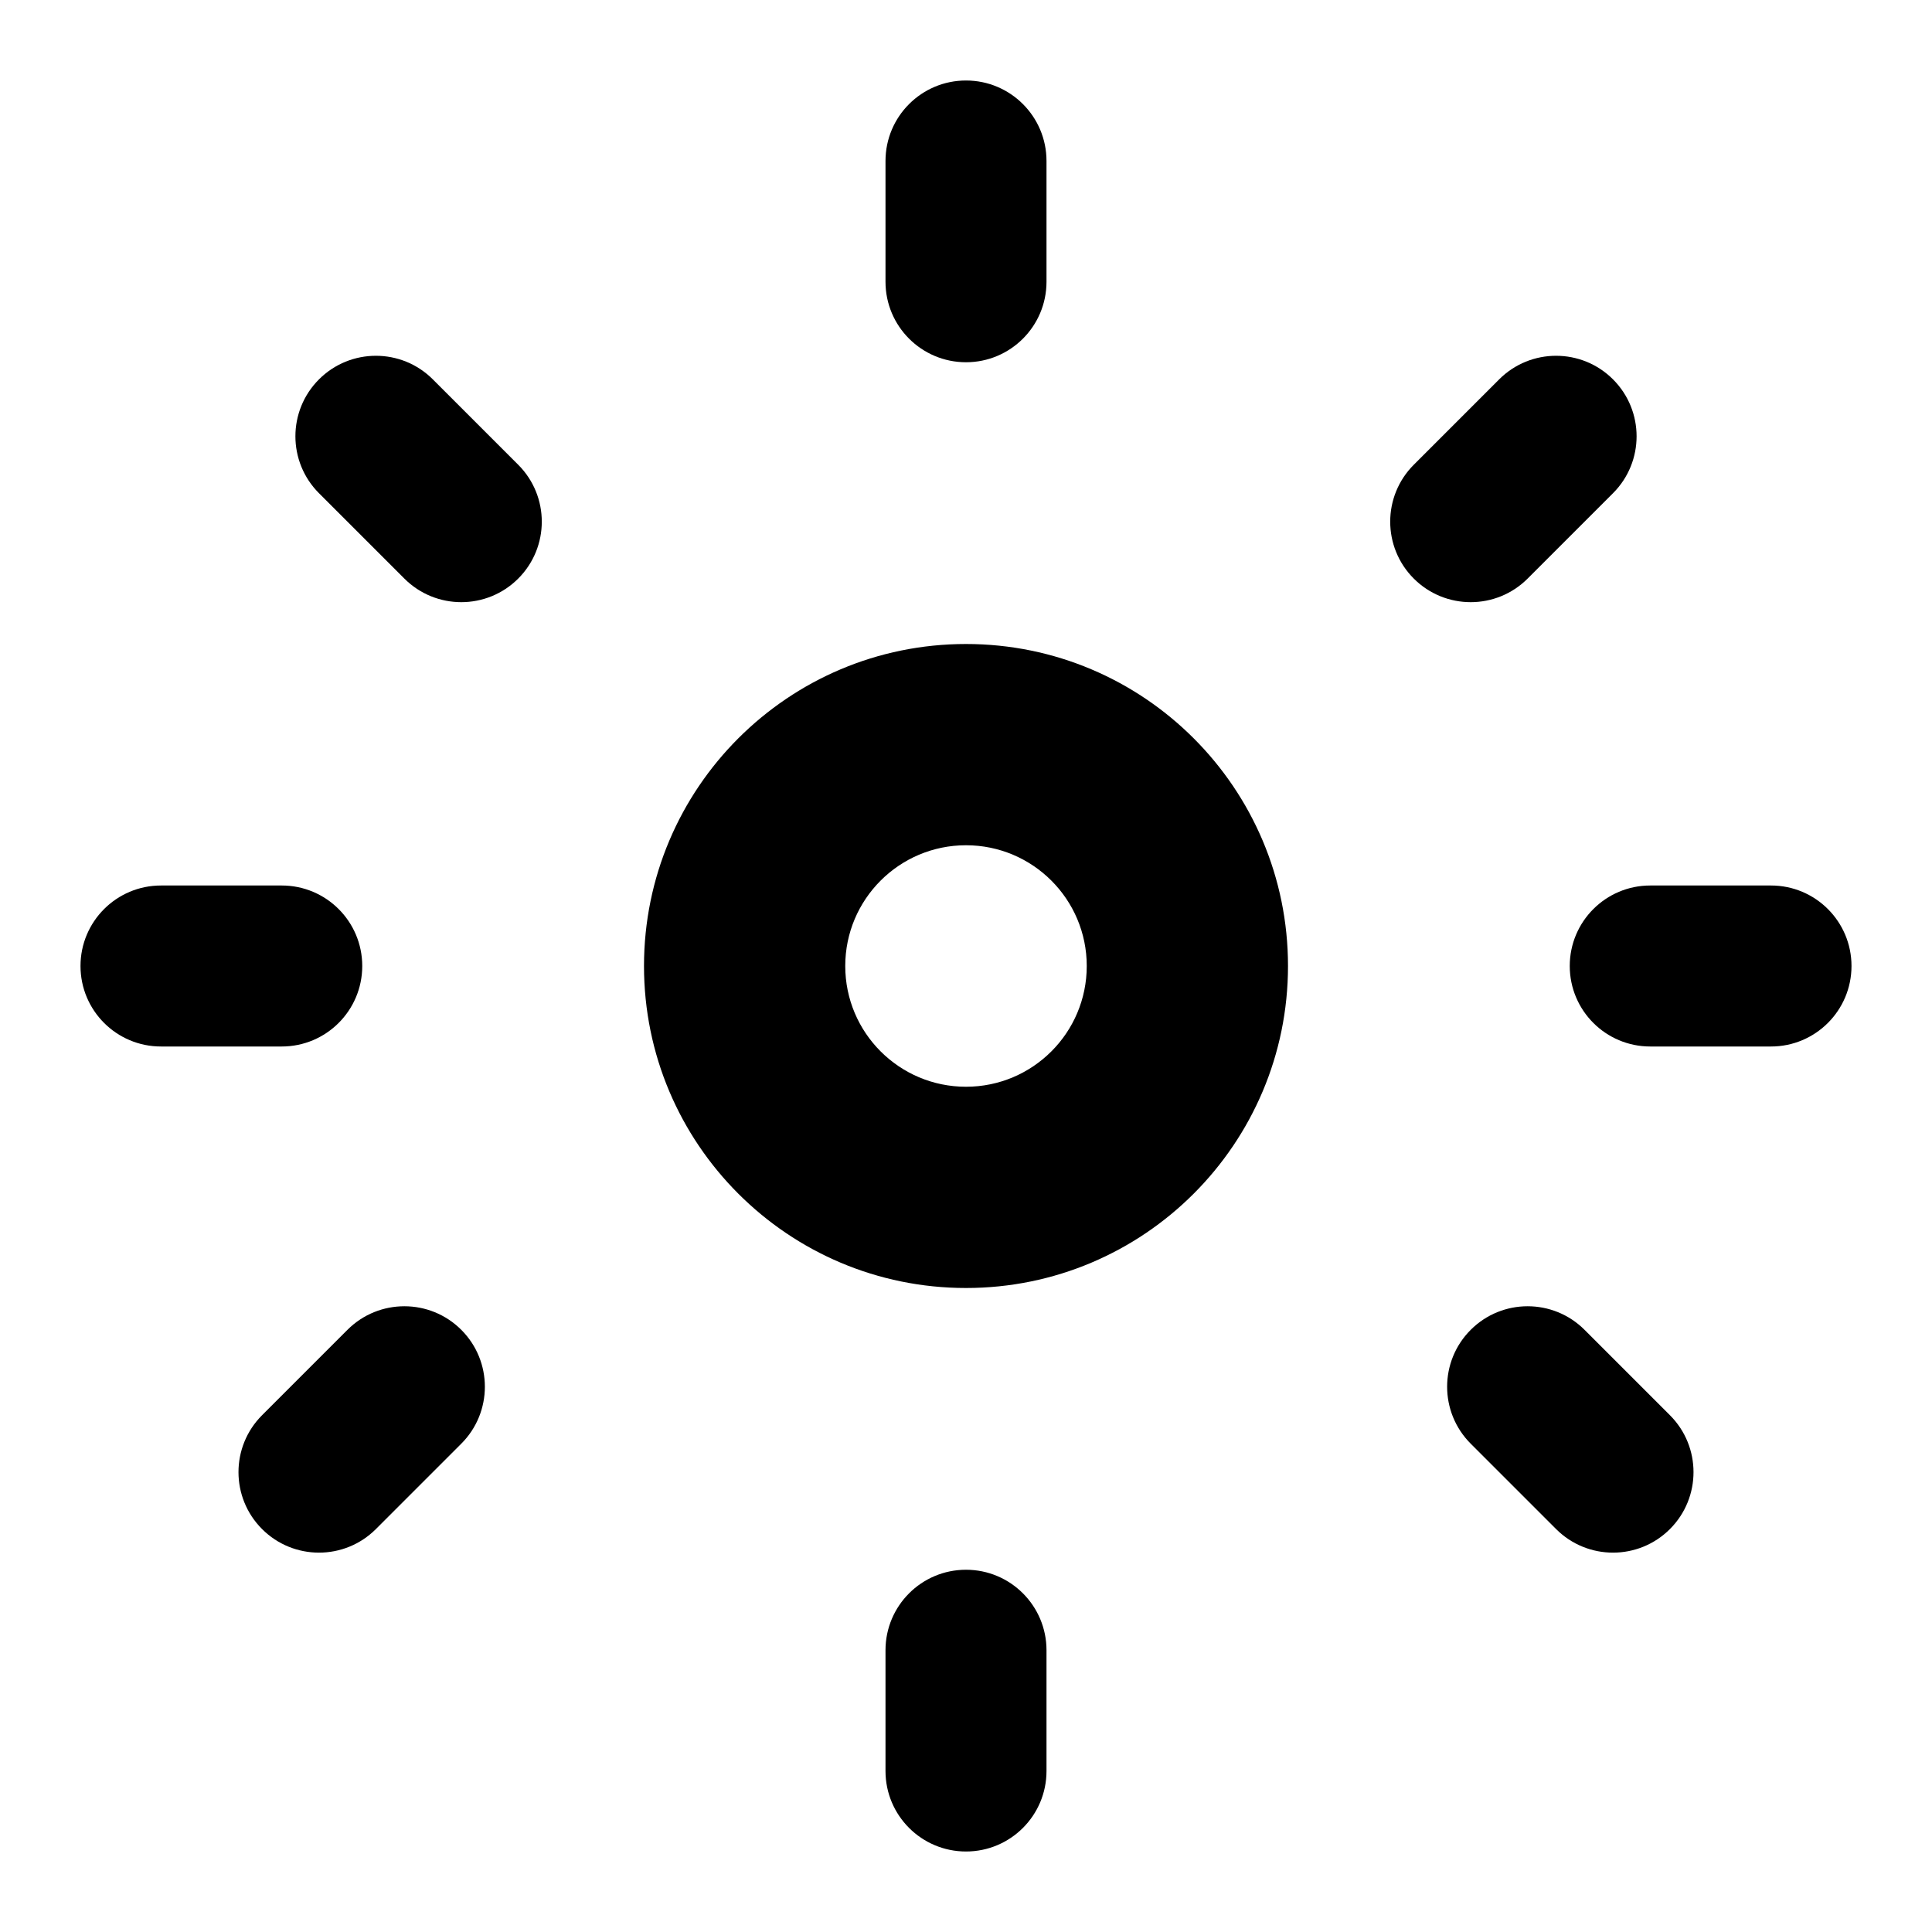
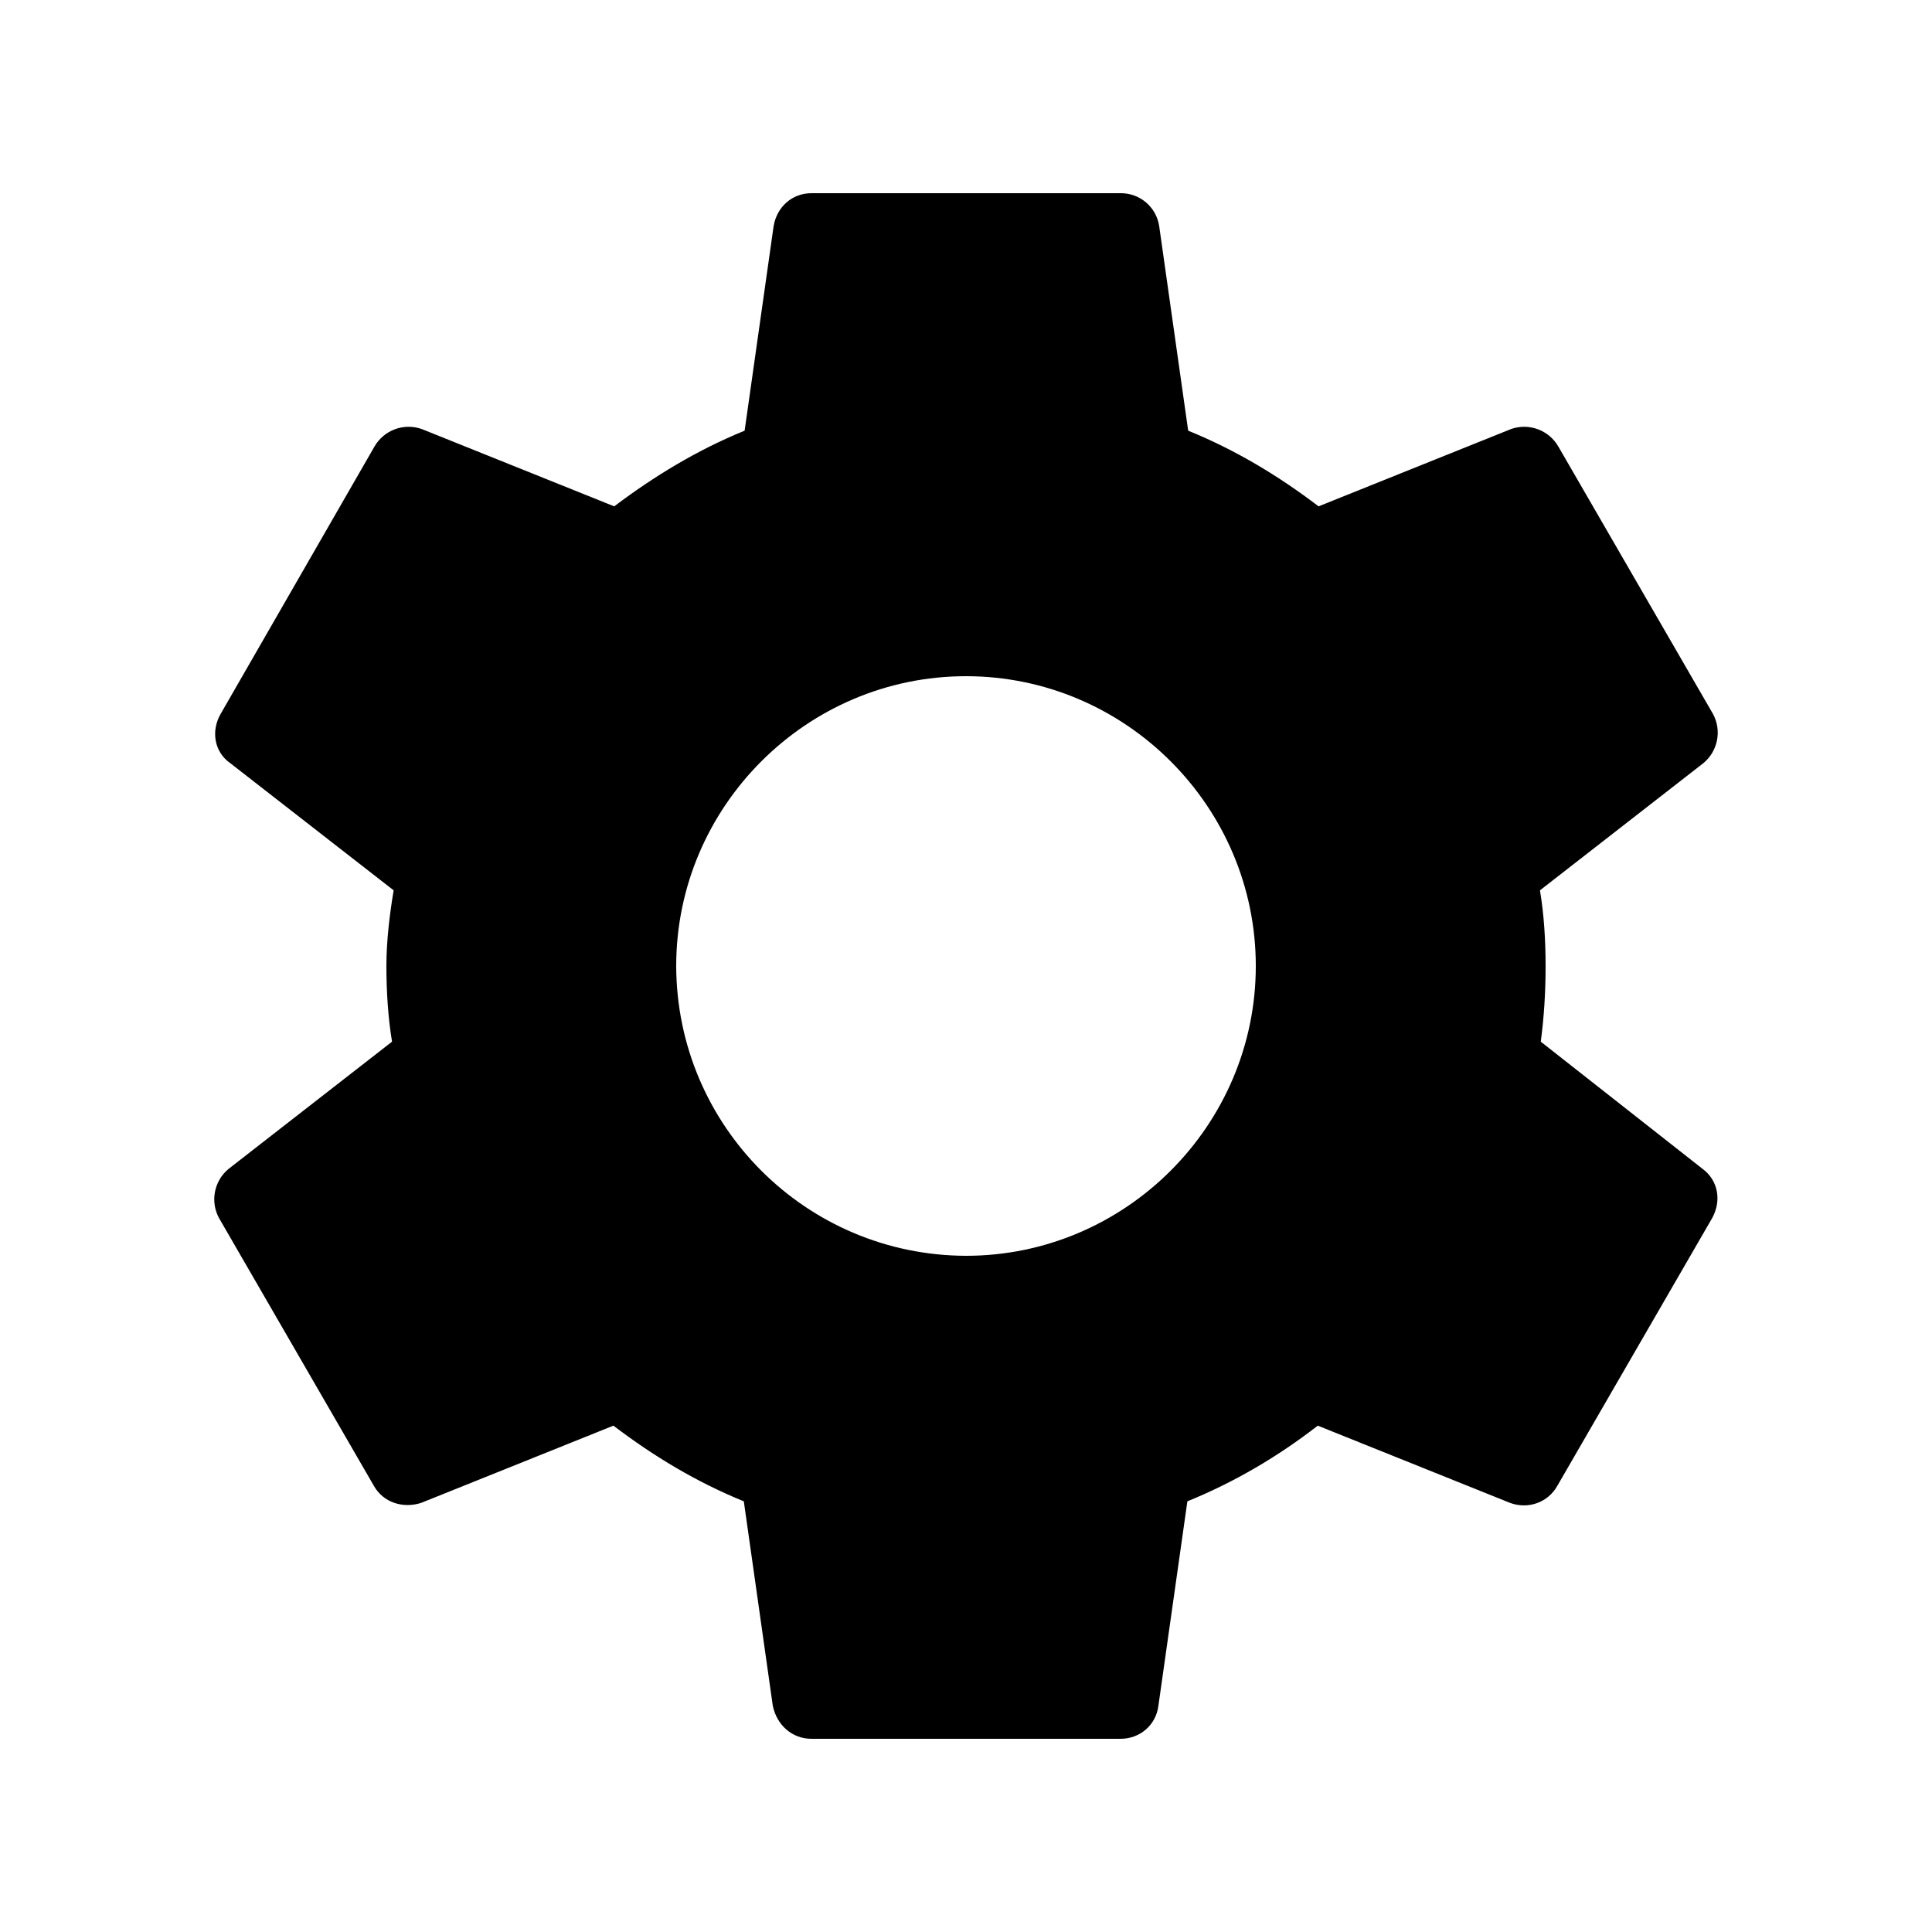
<svg xmlns="http://www.w3.org/2000/svg" viewBox="0 0 24 24">
-   <path fill="currentColor" d="M12 8a4 4 0 1 0 0 8 4 4 0 0 0 0-8zm0 2.5a1.5 1.5 0 1 1 0 3 1.5 1.5 0 0 1 0-3z" />
-   <path fill="currentColor" d="M12 1l1.5 2.5 2.9-.7.4 3 2.9.7-1 2.8 2 2.2-2 2.2 1 2.8-2.9.7-.4 3-2.9-.7L12 23l-1.5-2.5-2.9.7-.4-3-2.9-.7 1-2.8-2-2.2 2-2.2-1-2.8 2.9-.7.4-3 2.9.7L12 1z" opacity="0" />
-   <rect fill="currentColor" x="11" y="1" width="2" height="3.5" rx="1" />
-   <rect fill="currentColor" x="11" y="19.5" width="2" height="3.5" rx="1" />
-   <rect fill="currentColor" x="1" y="11" width="3.5" height="2" rx="1" />
-   <rect fill="currentColor" x="19.5" y="11" width="3.5" height="2" rx="1" />
-   <rect fill="currentColor" x="4.2" y="4.2" width="2" height="3.5" rx="1" transform="rotate(-45 5.2 5.95)" />
-   <rect fill="currentColor" x="17.8" y="16.3" width="2" height="3.5" rx="1" transform="rotate(-45 18.8 17.05)" />
-   <rect fill="currentColor" x="17.8" y="4.2" width="2" height="3.5" rx="1" transform="rotate(45 18.8 5.95)" />
-   <rect fill="currentColor" x="4.2" y="16.3" width="2" height="3.5" rx="1" transform="rotate(45 5.2 17.05)" />
+   <path fill="currentColor" d="M19.14 12.94c.04-.3.06-.61.06-.94 0-.32-.02-.64-.07-.94l2.03-1.58a.49.49 0 0 0 .12-.61l-1.92-3.32a.49.49 0 0 0-.59-.22l-2.39.96c-.5-.38-1.03-.7-1.62-.94l-.36-2.54a.48.48 0 0 0-.48-.41h-3.84c-.24 0-.43.17-.47.41l-.36 2.54c-.59.24-1.13.57-1.62.94l-2.39-.96a.49.49 0 0 0-.59.22L2.74 8.87c-.12.21-.08.47.12.61l2.03 1.58c-.05.3-.09.63-.09.94s.02.64.07.94l-2.03 1.58a.49.49 0 0 0-.12.61l1.92 3.32c.12.22.37.29.59.22l2.39-.96c.5.38 1.03.7 1.62.94l.36 2.54c.05.24.24.41.48.41h3.84c.24 0 .44-.17.47-.41l.36-2.54c.59-.24 1.13-.56 1.62-.94l2.39.96c.22.08.47 0 .59-.22l1.92-3.32c.12-.22.07-.47-.12-.61l-2.01-1.58zM12 15.6A3.61 3.61 0 0 1 8.4 12c0-1.98 1.62-3.6 3.6-3.6s3.6 1.62 3.6 3.6-1.62 3.6-3.6 3.6z" />
</svg>
